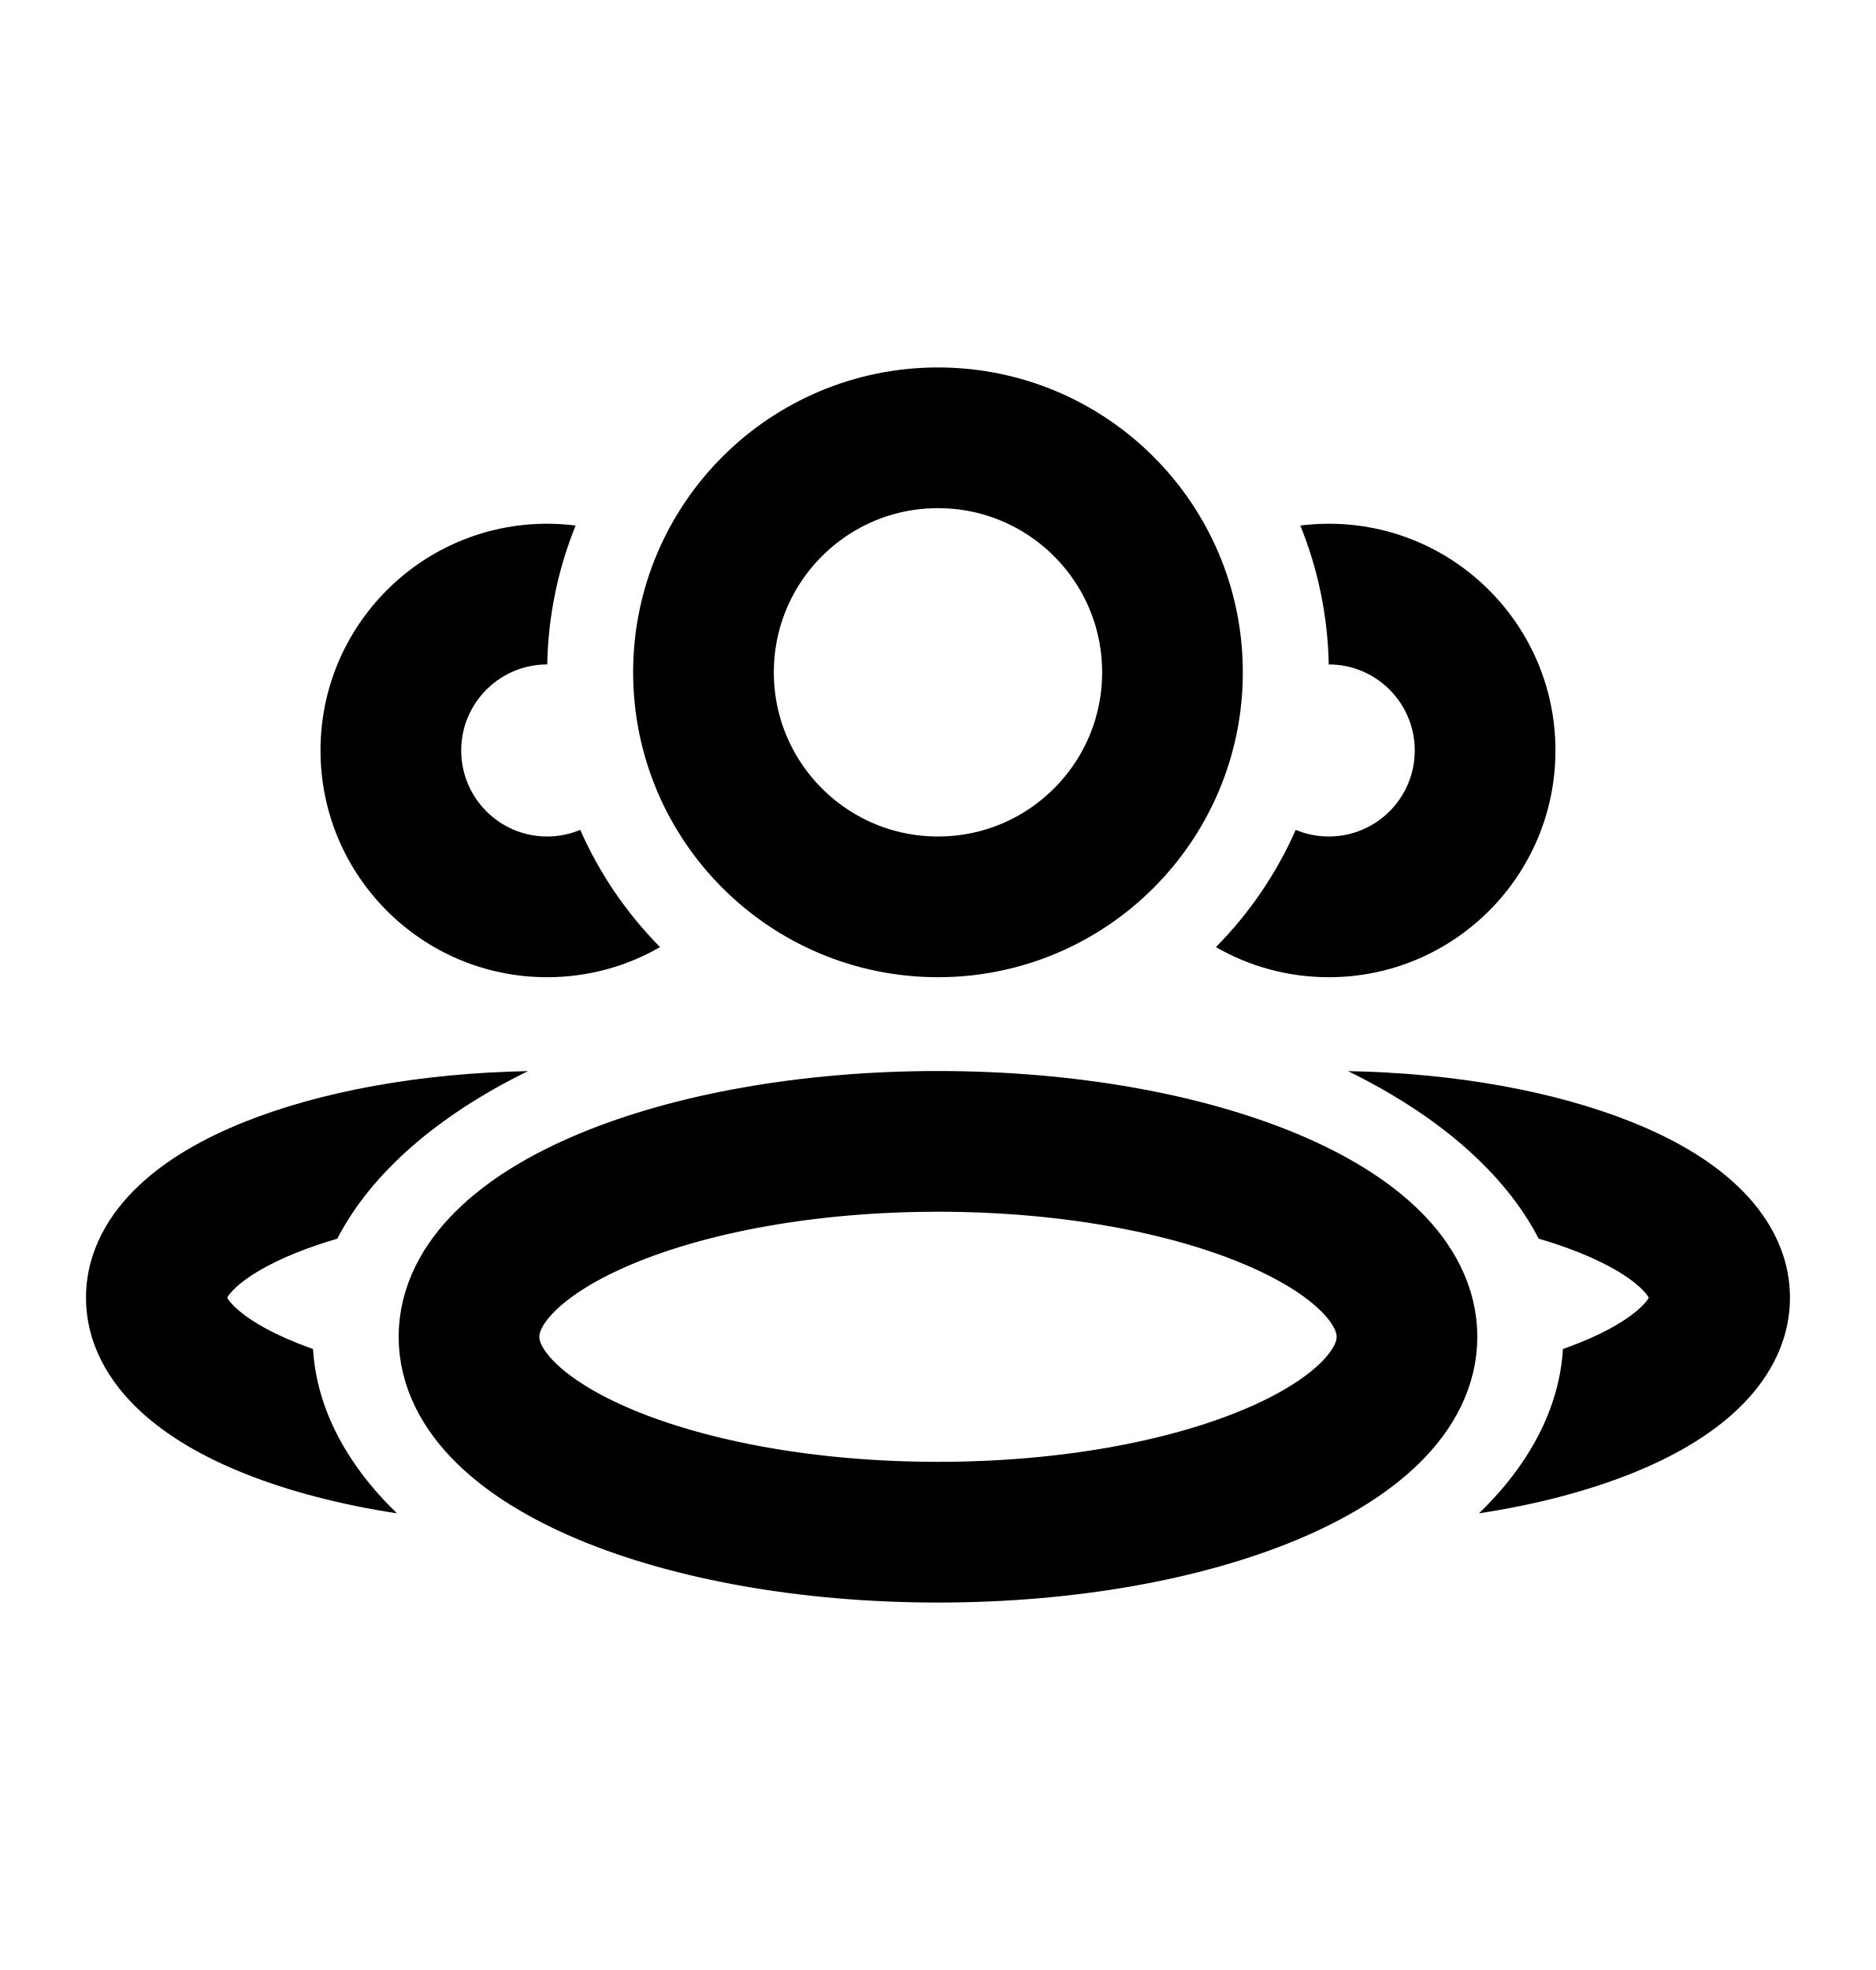
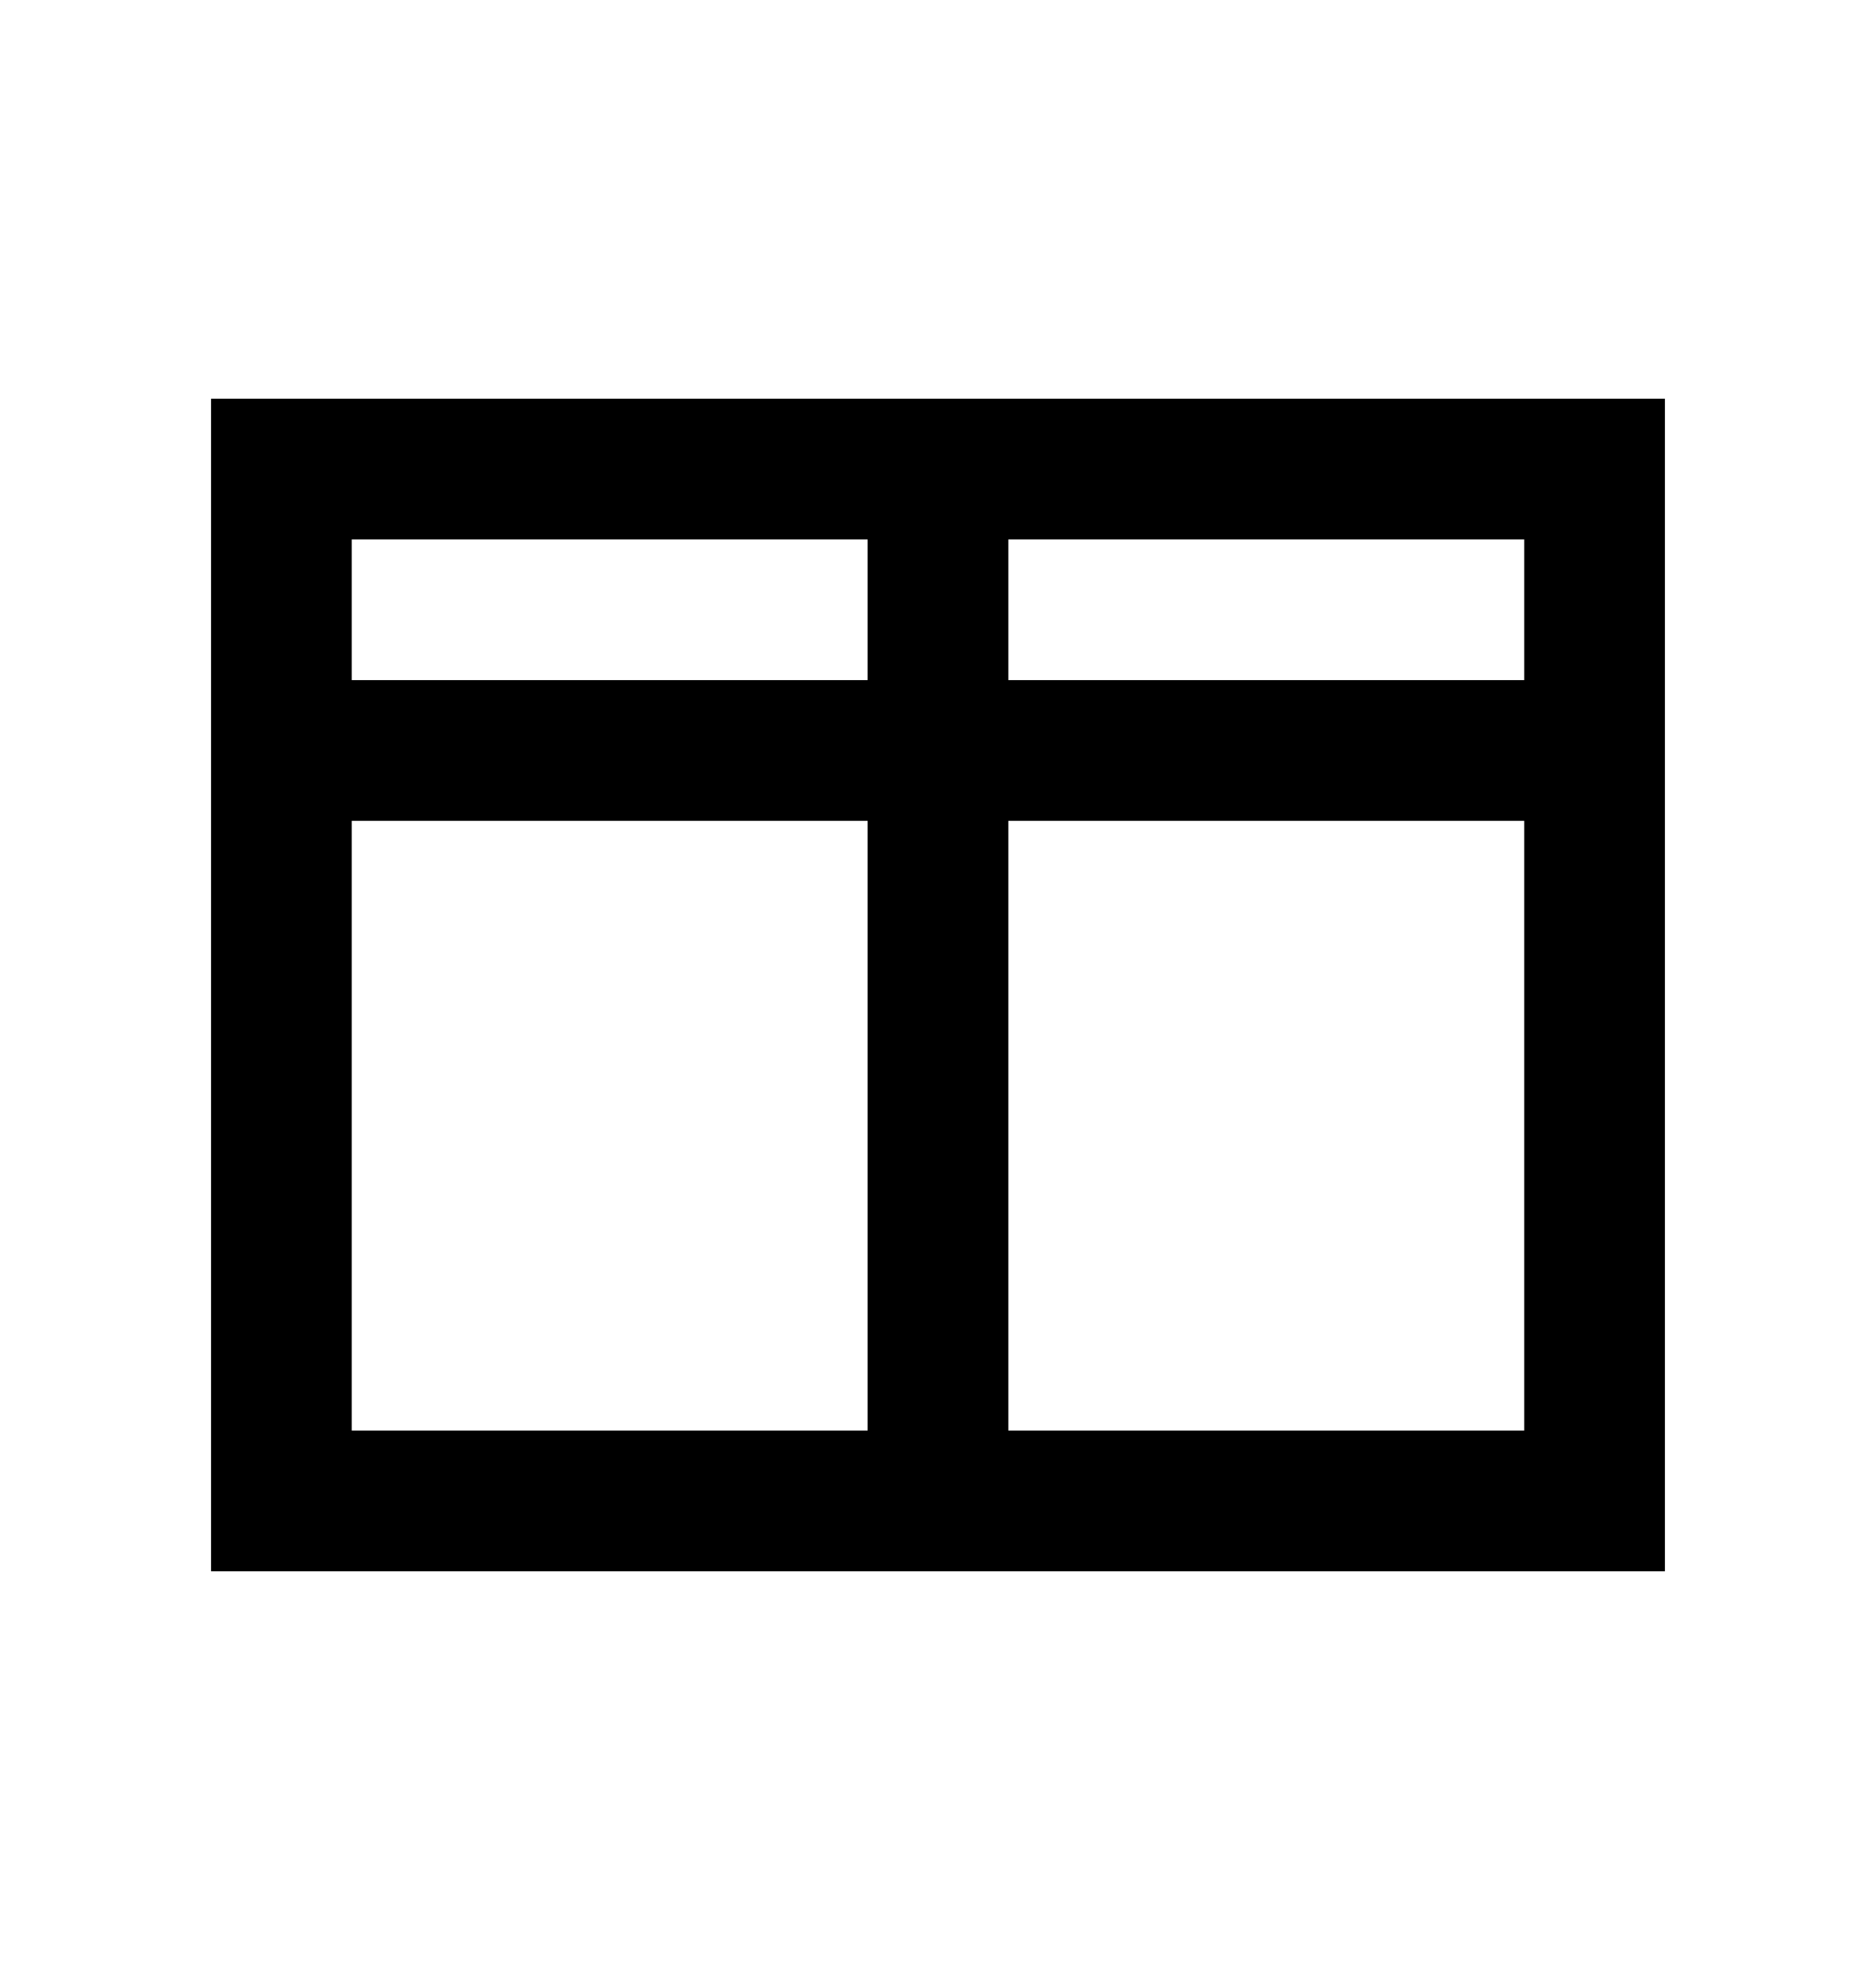
<svg xmlns="http://www.w3.org/2000/svg" width="20" height="21" viewBox="0 0 20 21" fill="none">
-   <ellipse cx="10" cy="14.25" rx="5" ry="2.083" stroke="currentColor" stroke-width="1.5" stroke-linejoin="round" />
-   <ellipse cx="10" cy="7.167" rx="2.5" ry="2.5" stroke="currentColor" stroke-width="1.5" stroke-linejoin="round" />
-   <path fill-rule="evenodd" clip-rule="evenodd" d="M5.629 11.418C4.485 11.439 3.423 11.633 2.608 11.959C2.179 12.13 1.781 12.353 1.479 12.64C1.174 12.927 0.917 13.331 0.917 13.833C0.917 14.336 1.174 14.739 1.479 15.027C1.781 15.313 2.179 15.537 2.608 15.708C3.078 15.896 3.63 16.04 4.232 16.132C3.697 15.614 3.376 15.017 3.337 14.38C3.278 14.359 3.221 14.338 3.166 14.316C2.841 14.186 2.628 14.05 2.509 13.937C2.456 13.887 2.432 13.852 2.422 13.833C2.432 13.814 2.456 13.78 2.509 13.729C2.628 13.617 2.841 13.481 3.166 13.351C3.297 13.299 3.441 13.249 3.596 13.204C3.958 12.502 4.674 11.885 5.629 11.418ZM2.414 13.851C2.414 13.851 2.415 13.85 2.416 13.847C2.415 13.85 2.415 13.851 2.414 13.851ZM2.416 13.82C2.415 13.817 2.414 13.816 2.414 13.816C2.415 13.816 2.415 13.817 2.416 13.82Z" fill="currentColor" />
-   <path fill-rule="evenodd" clip-rule="evenodd" d="M16.663 14.38C16.624 15.017 16.303 15.614 15.768 16.132C16.37 16.04 16.922 15.896 17.392 15.708C17.821 15.537 18.219 15.313 18.521 15.027C18.826 14.739 19.083 14.336 19.083 13.833C19.083 13.331 18.826 12.927 18.521 12.64C18.219 12.353 17.821 12.13 17.392 11.959C16.577 11.633 15.515 11.439 14.371 11.418C15.326 11.885 16.043 12.502 16.404 13.204C16.559 13.249 16.703 13.299 16.834 13.351C17.159 13.481 17.372 13.617 17.491 13.729C17.544 13.78 17.568 13.814 17.578 13.833C17.568 13.852 17.544 13.887 17.491 13.937C17.372 14.05 17.159 14.186 16.834 14.316C16.779 14.338 16.722 14.359 16.663 14.38ZM17.585 13.851C17.585 13.851 17.585 13.85 17.584 13.847C17.585 13.85 17.586 13.851 17.585 13.851ZM17.584 13.82C17.585 13.817 17.585 13.816 17.585 13.816C17.586 13.816 17.585 13.817 17.584 13.82Z" fill="currentColor" />
-   <path fill-rule="evenodd" clip-rule="evenodd" d="M13.814 8.846C13.608 9.314 13.318 9.737 12.963 10.096C13.317 10.3 13.728 10.417 14.167 10.417C15.501 10.417 16.583 9.335 16.583 8C16.583 6.665 15.501 5.583 14.167 5.583C14.064 5.583 13.962 5.59 13.863 5.602C14.049 6.061 14.156 6.56 14.166 7.083C14.166 7.083 14.166 7.083 14.167 7.083C14.673 7.083 15.083 7.494 15.083 8C15.083 8.506 14.673 8.917 14.167 8.917C14.042 8.917 13.923 8.892 13.814 8.846Z" fill="currentColor" />
-   <path fill-rule="evenodd" clip-rule="evenodd" d="M6.137 5.602C6.037 5.59 5.936 5.583 5.833 5.583C4.499 5.583 3.417 6.665 3.417 8C3.417 9.335 4.499 10.417 5.833 10.417C6.272 10.417 6.683 10.3 7.037 10.096C6.682 9.737 6.392 9.314 6.186 8.846C6.077 8.892 5.958 8.917 5.833 8.917C5.327 8.917 4.917 8.506 4.917 8C4.917 7.494 5.327 7.083 5.833 7.083C5.834 7.083 5.834 7.083 5.834 7.083C5.844 6.56 5.951 6.061 6.137 5.602Z" fill="currentColor" />
+   <rect x="3" y="5" width="14" height="11" stroke="currentColor" stroke-width="1.5" fill="none" />
+   <line x1="3" y1="8" x2="17" y2="8" stroke="currentColor" stroke-width="1.5" />
+   <line x1="10" y1="5" x2="10" y2="16" stroke="currentColor" stroke-width="1.5" />
</svg>
